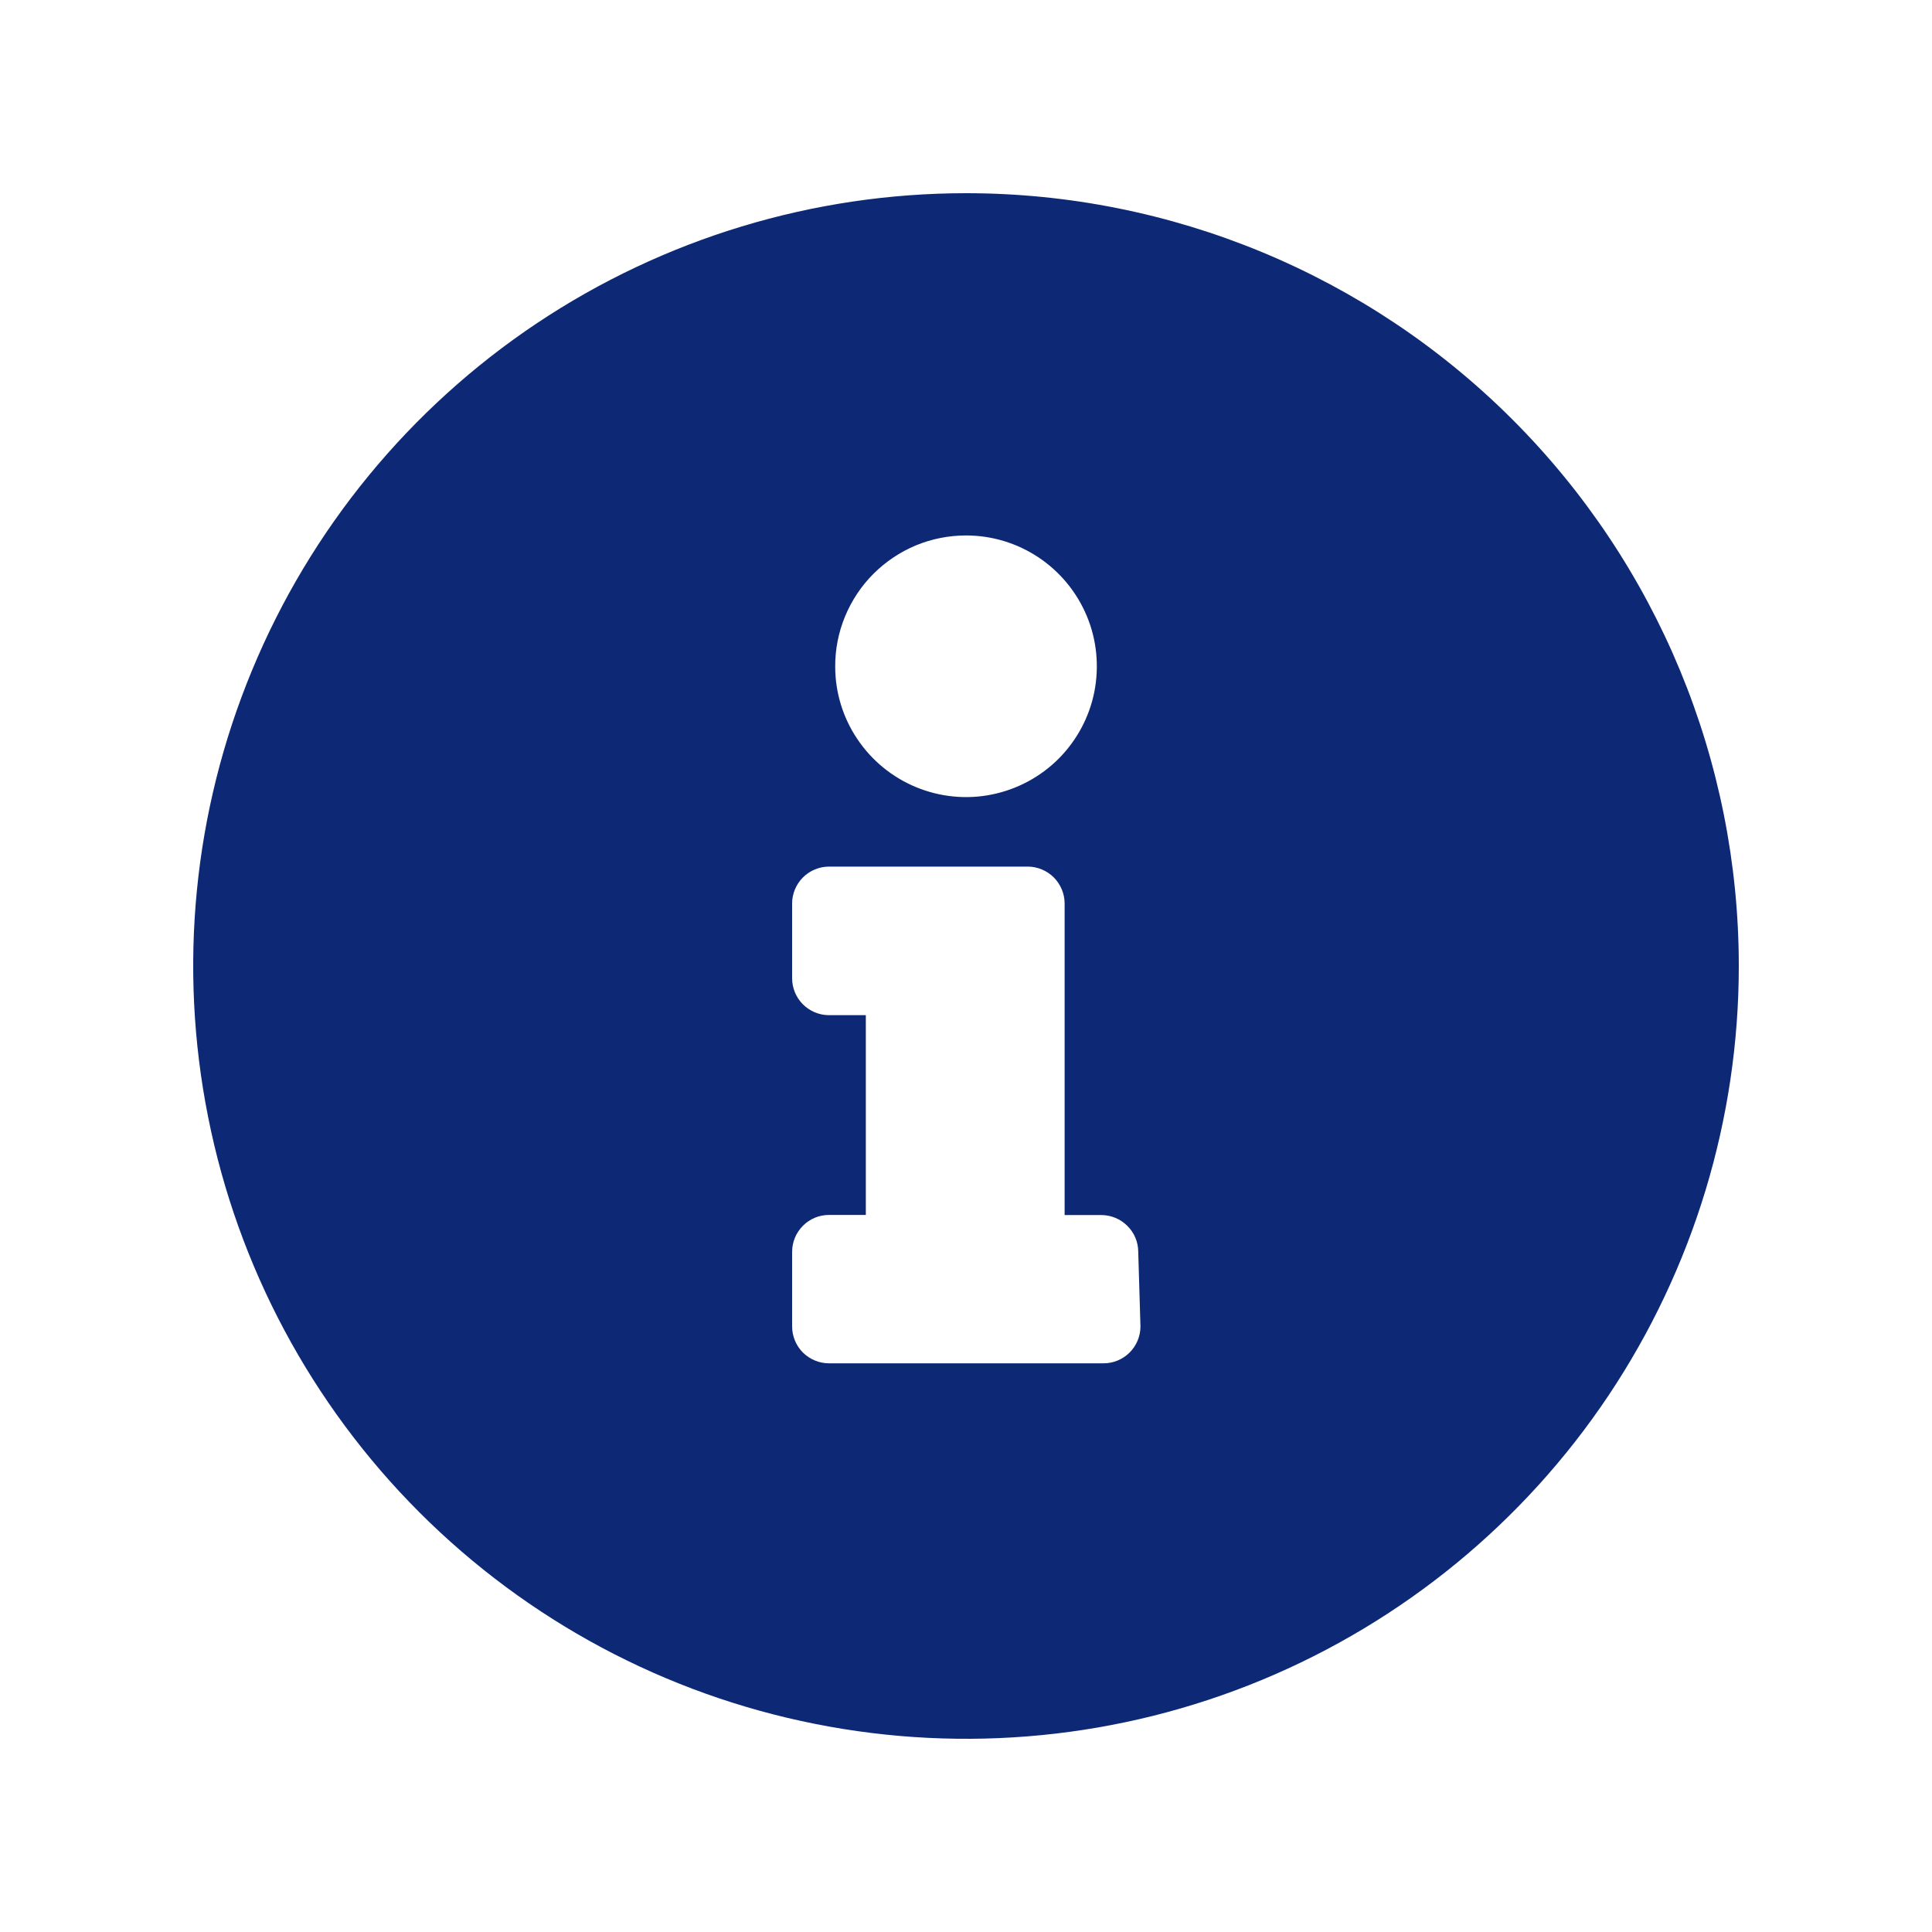
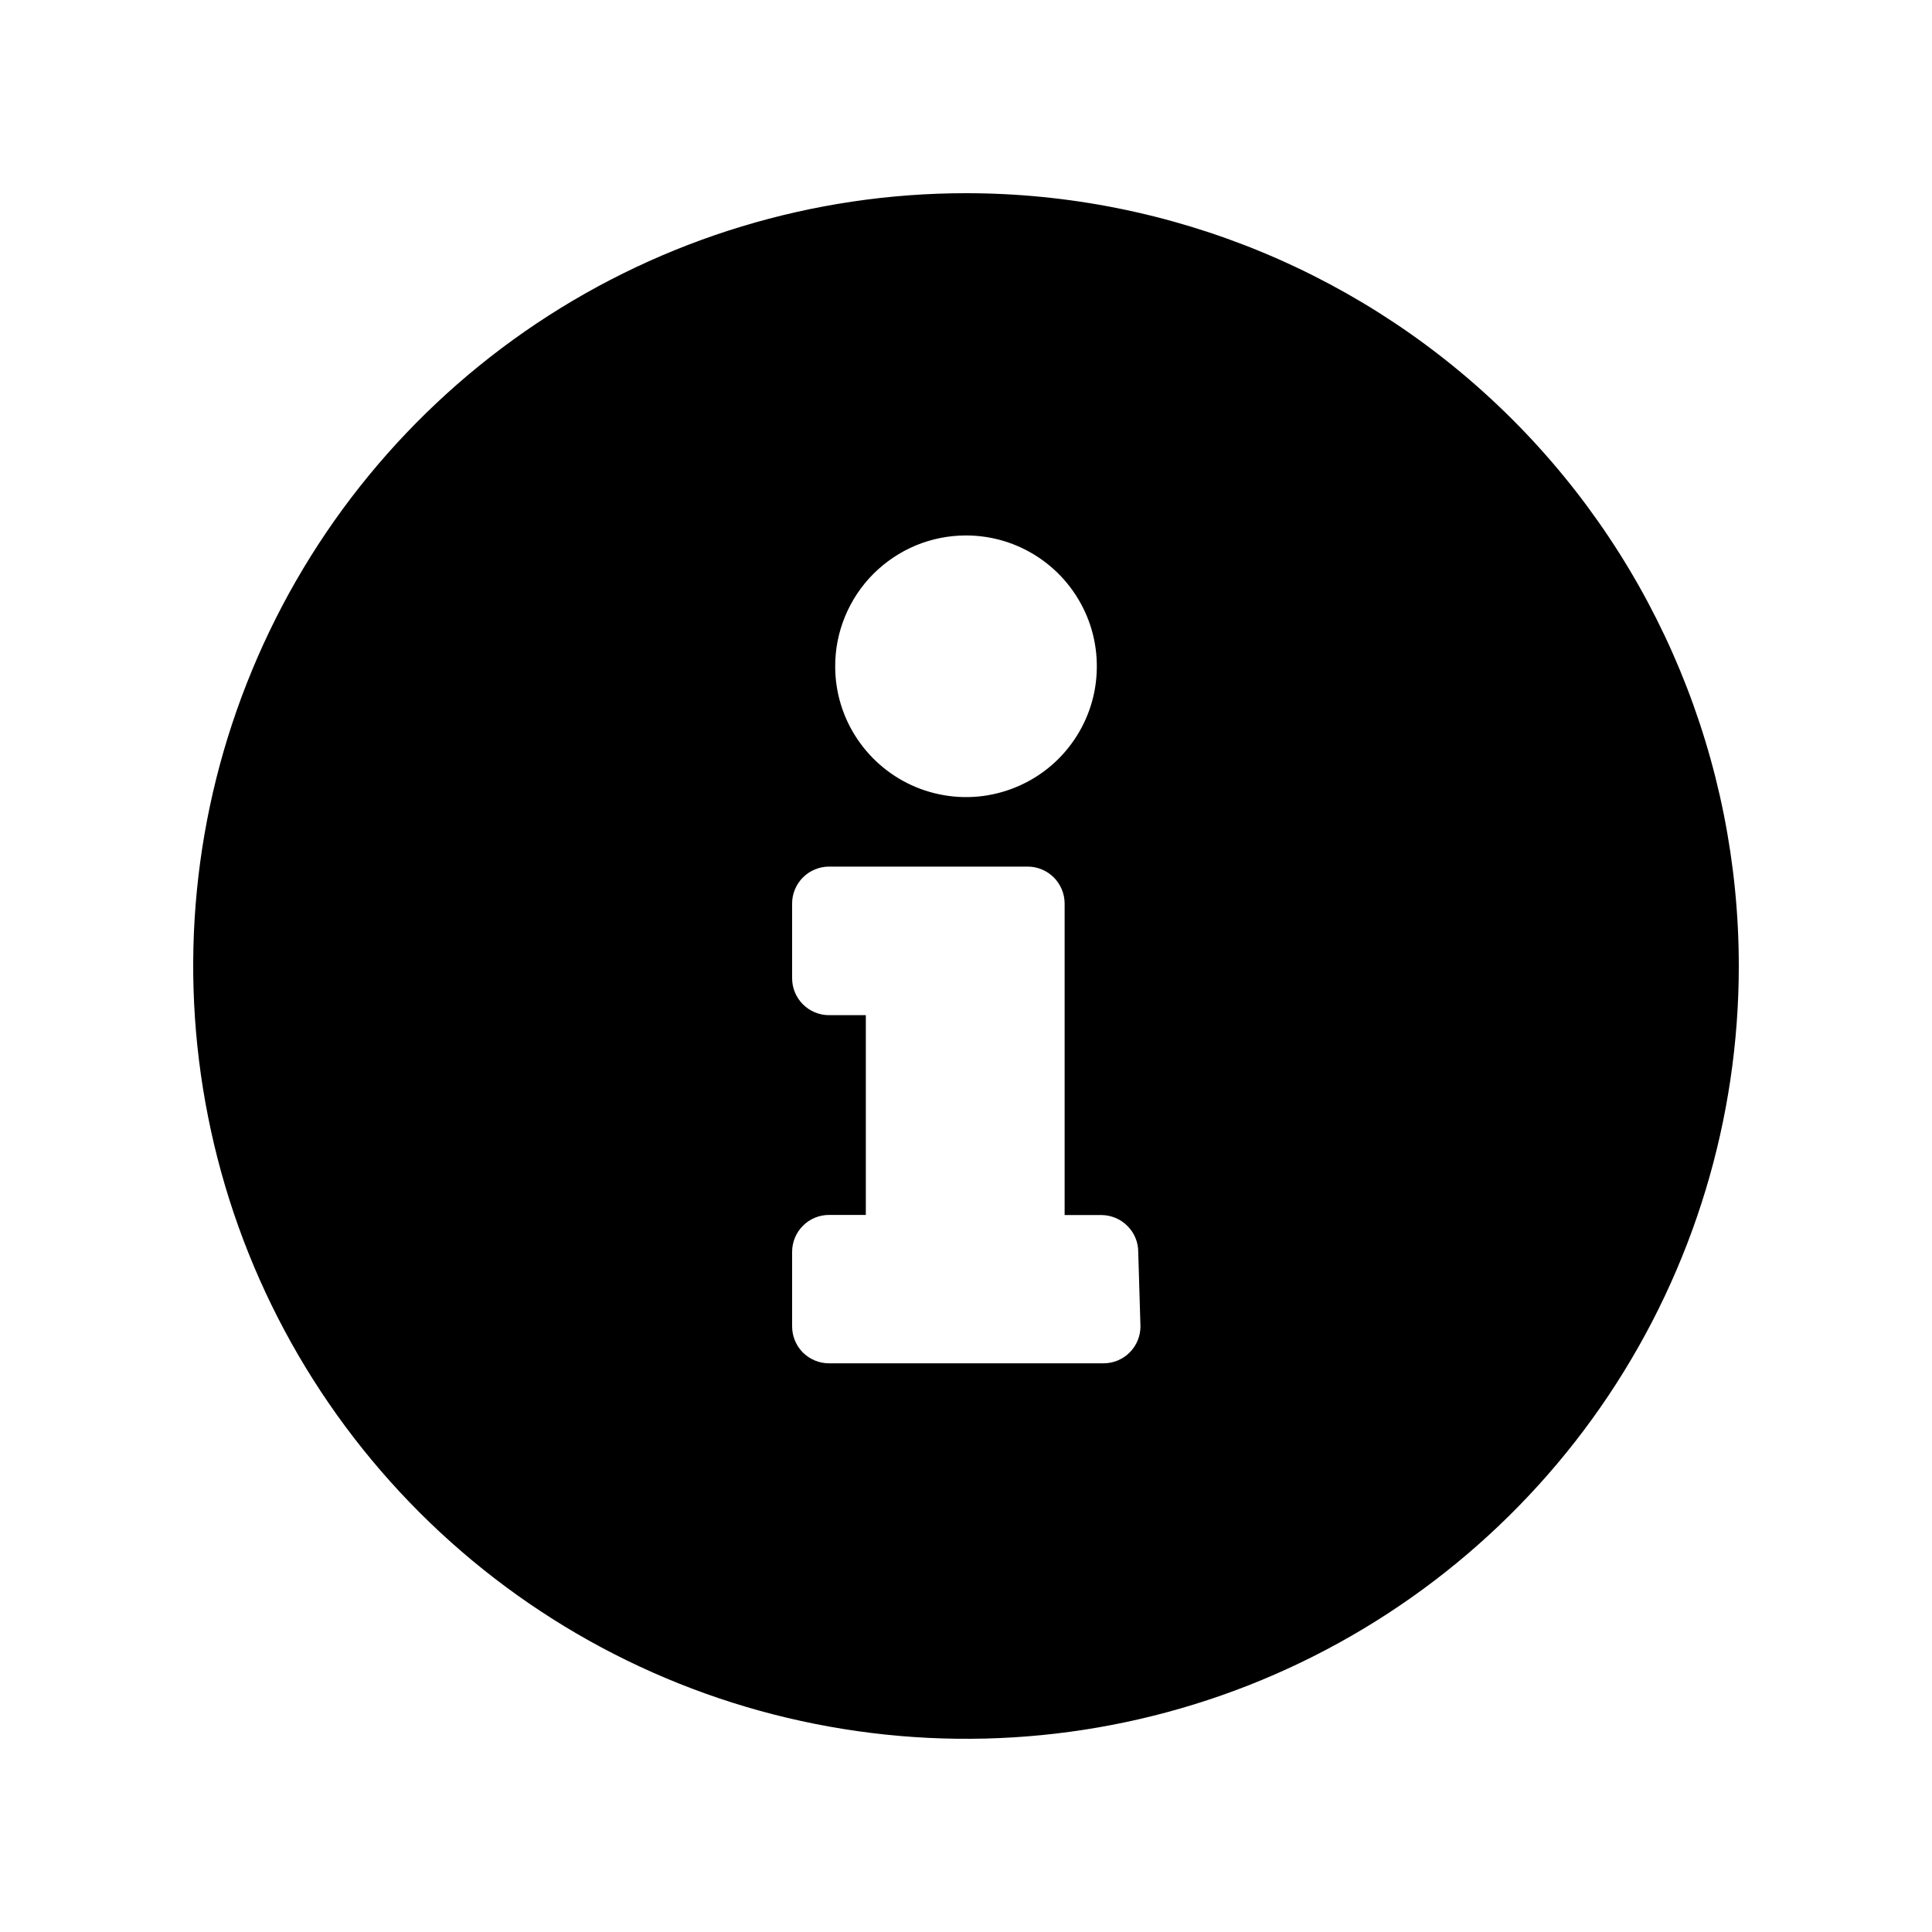
<svg xmlns="http://www.w3.org/2000/svg" width="20" height="20" viewBox="0 0 20 20" fill="none">
-   <path d="M10 2C8.418 2 6.871 2.469 5.555 3.348C4.24 4.227 3.214 5.477 2.609 6.939C2.003 8.4 1.845 10.009 2.154 11.561C2.462 13.113 3.224 14.538 4.343 15.657C5.462 16.776 6.887 17.538 8.439 17.846C9.991 18.155 11.6 17.997 13.062 17.391C14.523 16.785 15.773 15.76 16.652 14.445C17.531 13.129 18 11.582 18 10C18 7.878 17.157 5.843 15.657 4.343C14.157 2.843 12.122 2 10 2ZM10 5.543C10.268 5.543 10.529 5.622 10.752 5.771C10.975 5.92 11.148 6.131 11.251 6.378C11.354 6.625 11.38 6.897 11.329 7.16C11.277 7.423 11.148 7.664 10.959 7.854C10.77 8.043 10.529 8.172 10.266 8.225C10.004 8.278 9.732 8.251 9.484 8.149C9.237 8.047 9.025 7.874 8.876 7.652C8.726 7.43 8.646 7.168 8.646 6.901C8.645 6.722 8.68 6.546 8.748 6.381C8.816 6.217 8.915 6.067 9.041 5.941C9.167 5.815 9.316 5.715 9.481 5.646C9.645 5.578 9.822 5.543 10 5.543ZM11.806 13.731C11.806 13.833 11.765 13.93 11.694 14.001C11.622 14.073 11.525 14.113 11.424 14.113H8.581C8.48 14.113 8.383 14.072 8.311 14.001C8.24 13.929 8.2 13.832 8.2 13.731V12.959C8.2 12.858 8.24 12.761 8.312 12.689C8.383 12.617 8.48 12.577 8.582 12.577H8.963V10.509H8.582C8.48 10.509 8.383 10.468 8.312 10.397C8.24 10.325 8.2 10.228 8.2 10.127V9.358C8.199 9.307 8.209 9.257 8.228 9.21C8.247 9.163 8.275 9.121 8.31 9.085C8.346 9.049 8.388 9.02 8.435 9.001C8.481 8.981 8.531 8.971 8.582 8.971H10.639C10.74 8.971 10.837 9.012 10.909 9.083C10.98 9.155 11.021 9.252 11.021 9.353V12.578H11.402C11.503 12.579 11.6 12.619 11.671 12.691C11.743 12.762 11.783 12.859 11.783 12.96L11.806 13.731Z" fill="#0D2976" />
+   <path d="M10 2C8.418 2 6.871 2.469 5.555 3.348C4.24 4.227 3.214 5.477 2.609 6.939C2.003 8.4 1.845 10.009 2.154 11.561C2.462 13.113 3.224 14.538 4.343 15.657C5.462 16.776 6.887 17.538 8.439 17.846C9.991 18.155 11.6 17.997 13.062 17.391C14.523 16.785 15.773 15.76 16.652 14.445C17.531 13.129 18 11.582 18 10C18 7.878 17.157 5.843 15.657 4.343C14.157 2.843 12.122 2 10 2ZM10 5.543C10.268 5.543 10.529 5.622 10.752 5.771C10.975 5.92 11.148 6.131 11.251 6.378C11.354 6.625 11.38 6.897 11.329 7.16C11.277 7.423 11.148 7.664 10.959 7.854C10.77 8.043 10.529 8.172 10.266 8.225C10.004 8.278 9.732 8.251 9.484 8.149C9.237 8.047 9.025 7.874 8.876 7.652C8.726 7.43 8.646 7.168 8.646 6.901C8.645 6.722 8.68 6.546 8.748 6.381C8.816 6.217 8.915 6.067 9.041 5.941C9.167 5.815 9.316 5.715 9.481 5.646C9.645 5.578 9.822 5.543 10 5.543ZM11.806 13.731C11.806 13.833 11.765 13.93 11.694 14.001C11.622 14.073 11.525 14.113 11.424 14.113H8.581C8.48 14.113 8.383 14.072 8.311 14.001C8.24 13.929 8.2 13.832 8.2 13.731V12.959C8.2 12.858 8.24 12.761 8.312 12.689C8.383 12.617 8.48 12.577 8.582 12.577H8.963V10.509H8.582C8.48 10.509 8.383 10.468 8.312 10.397C8.24 10.325 8.2 10.228 8.2 10.127V9.358C8.199 9.307 8.209 9.257 8.228 9.21C8.247 9.163 8.275 9.121 8.31 9.085C8.346 9.049 8.388 9.02 8.435 9.001C8.481 8.981 8.531 8.971 8.582 8.971H10.639C10.74 8.971 10.837 9.012 10.909 9.083C10.98 9.155 11.021 9.252 11.021 9.353V12.578H11.402C11.503 12.579 11.6 12.619 11.671 12.691C11.743 12.762 11.783 12.859 11.783 12.96L11.806 13.731Z" fill="currentColor" />
</svg>
